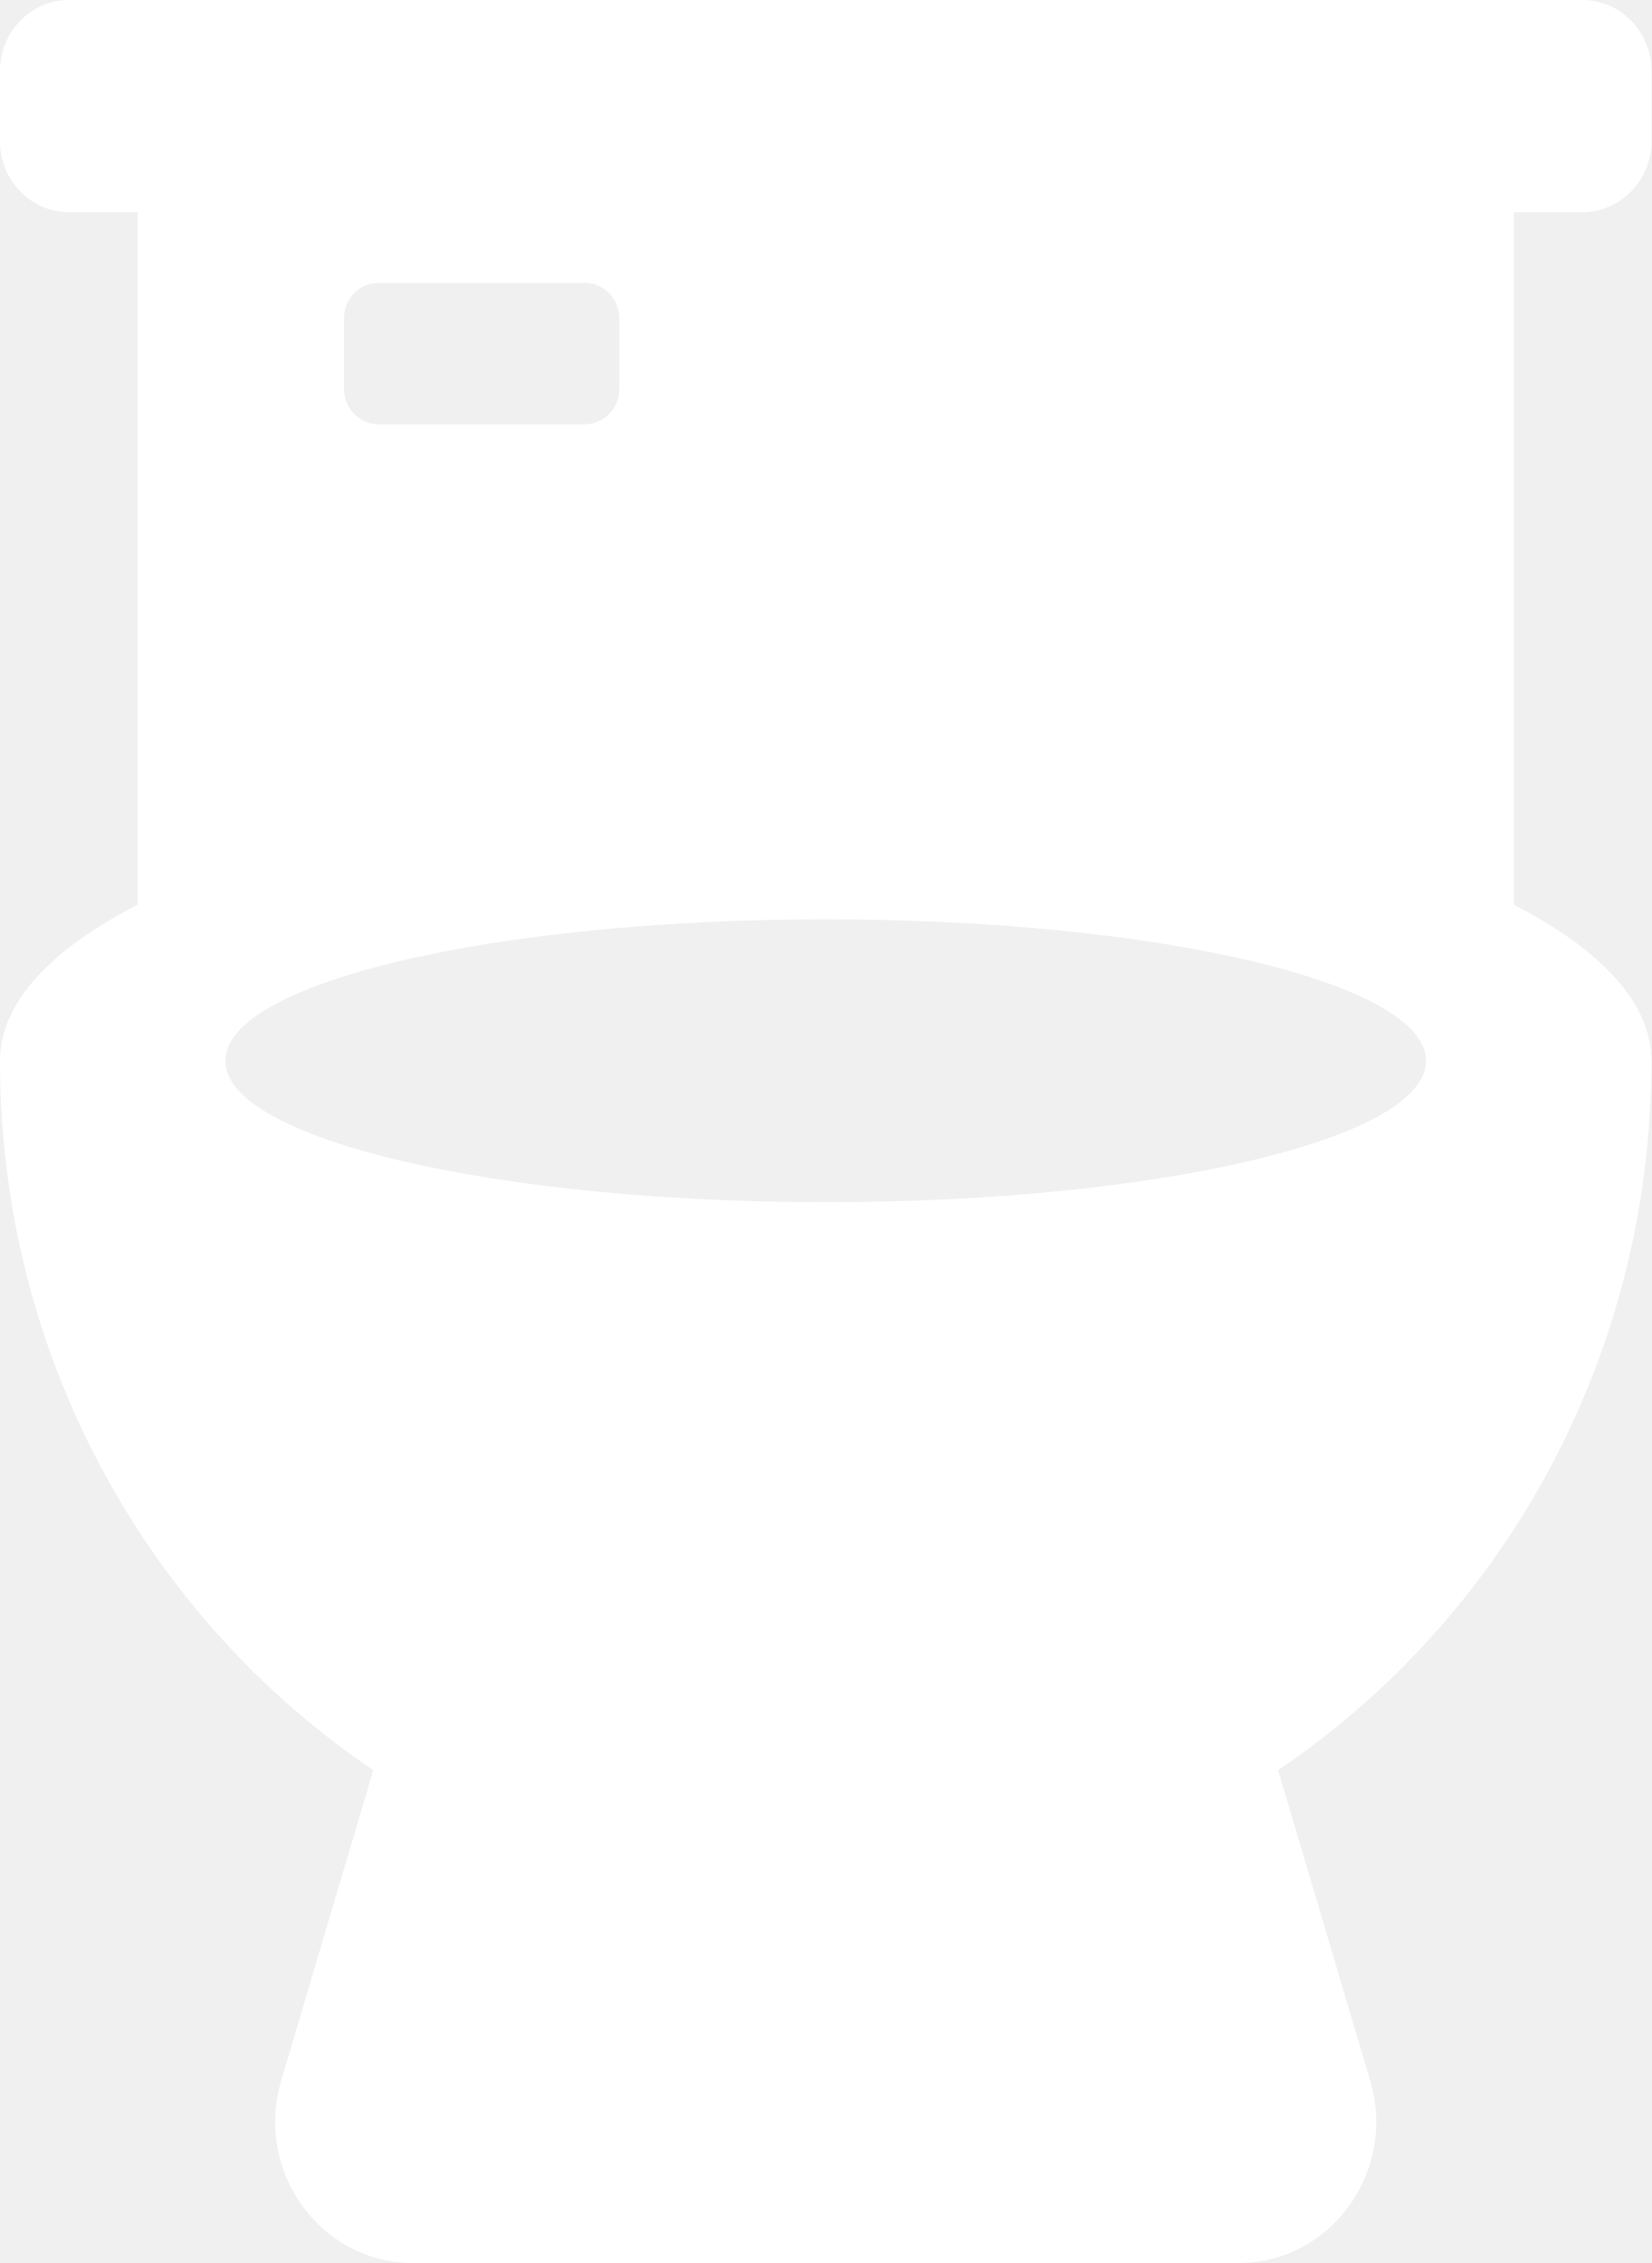
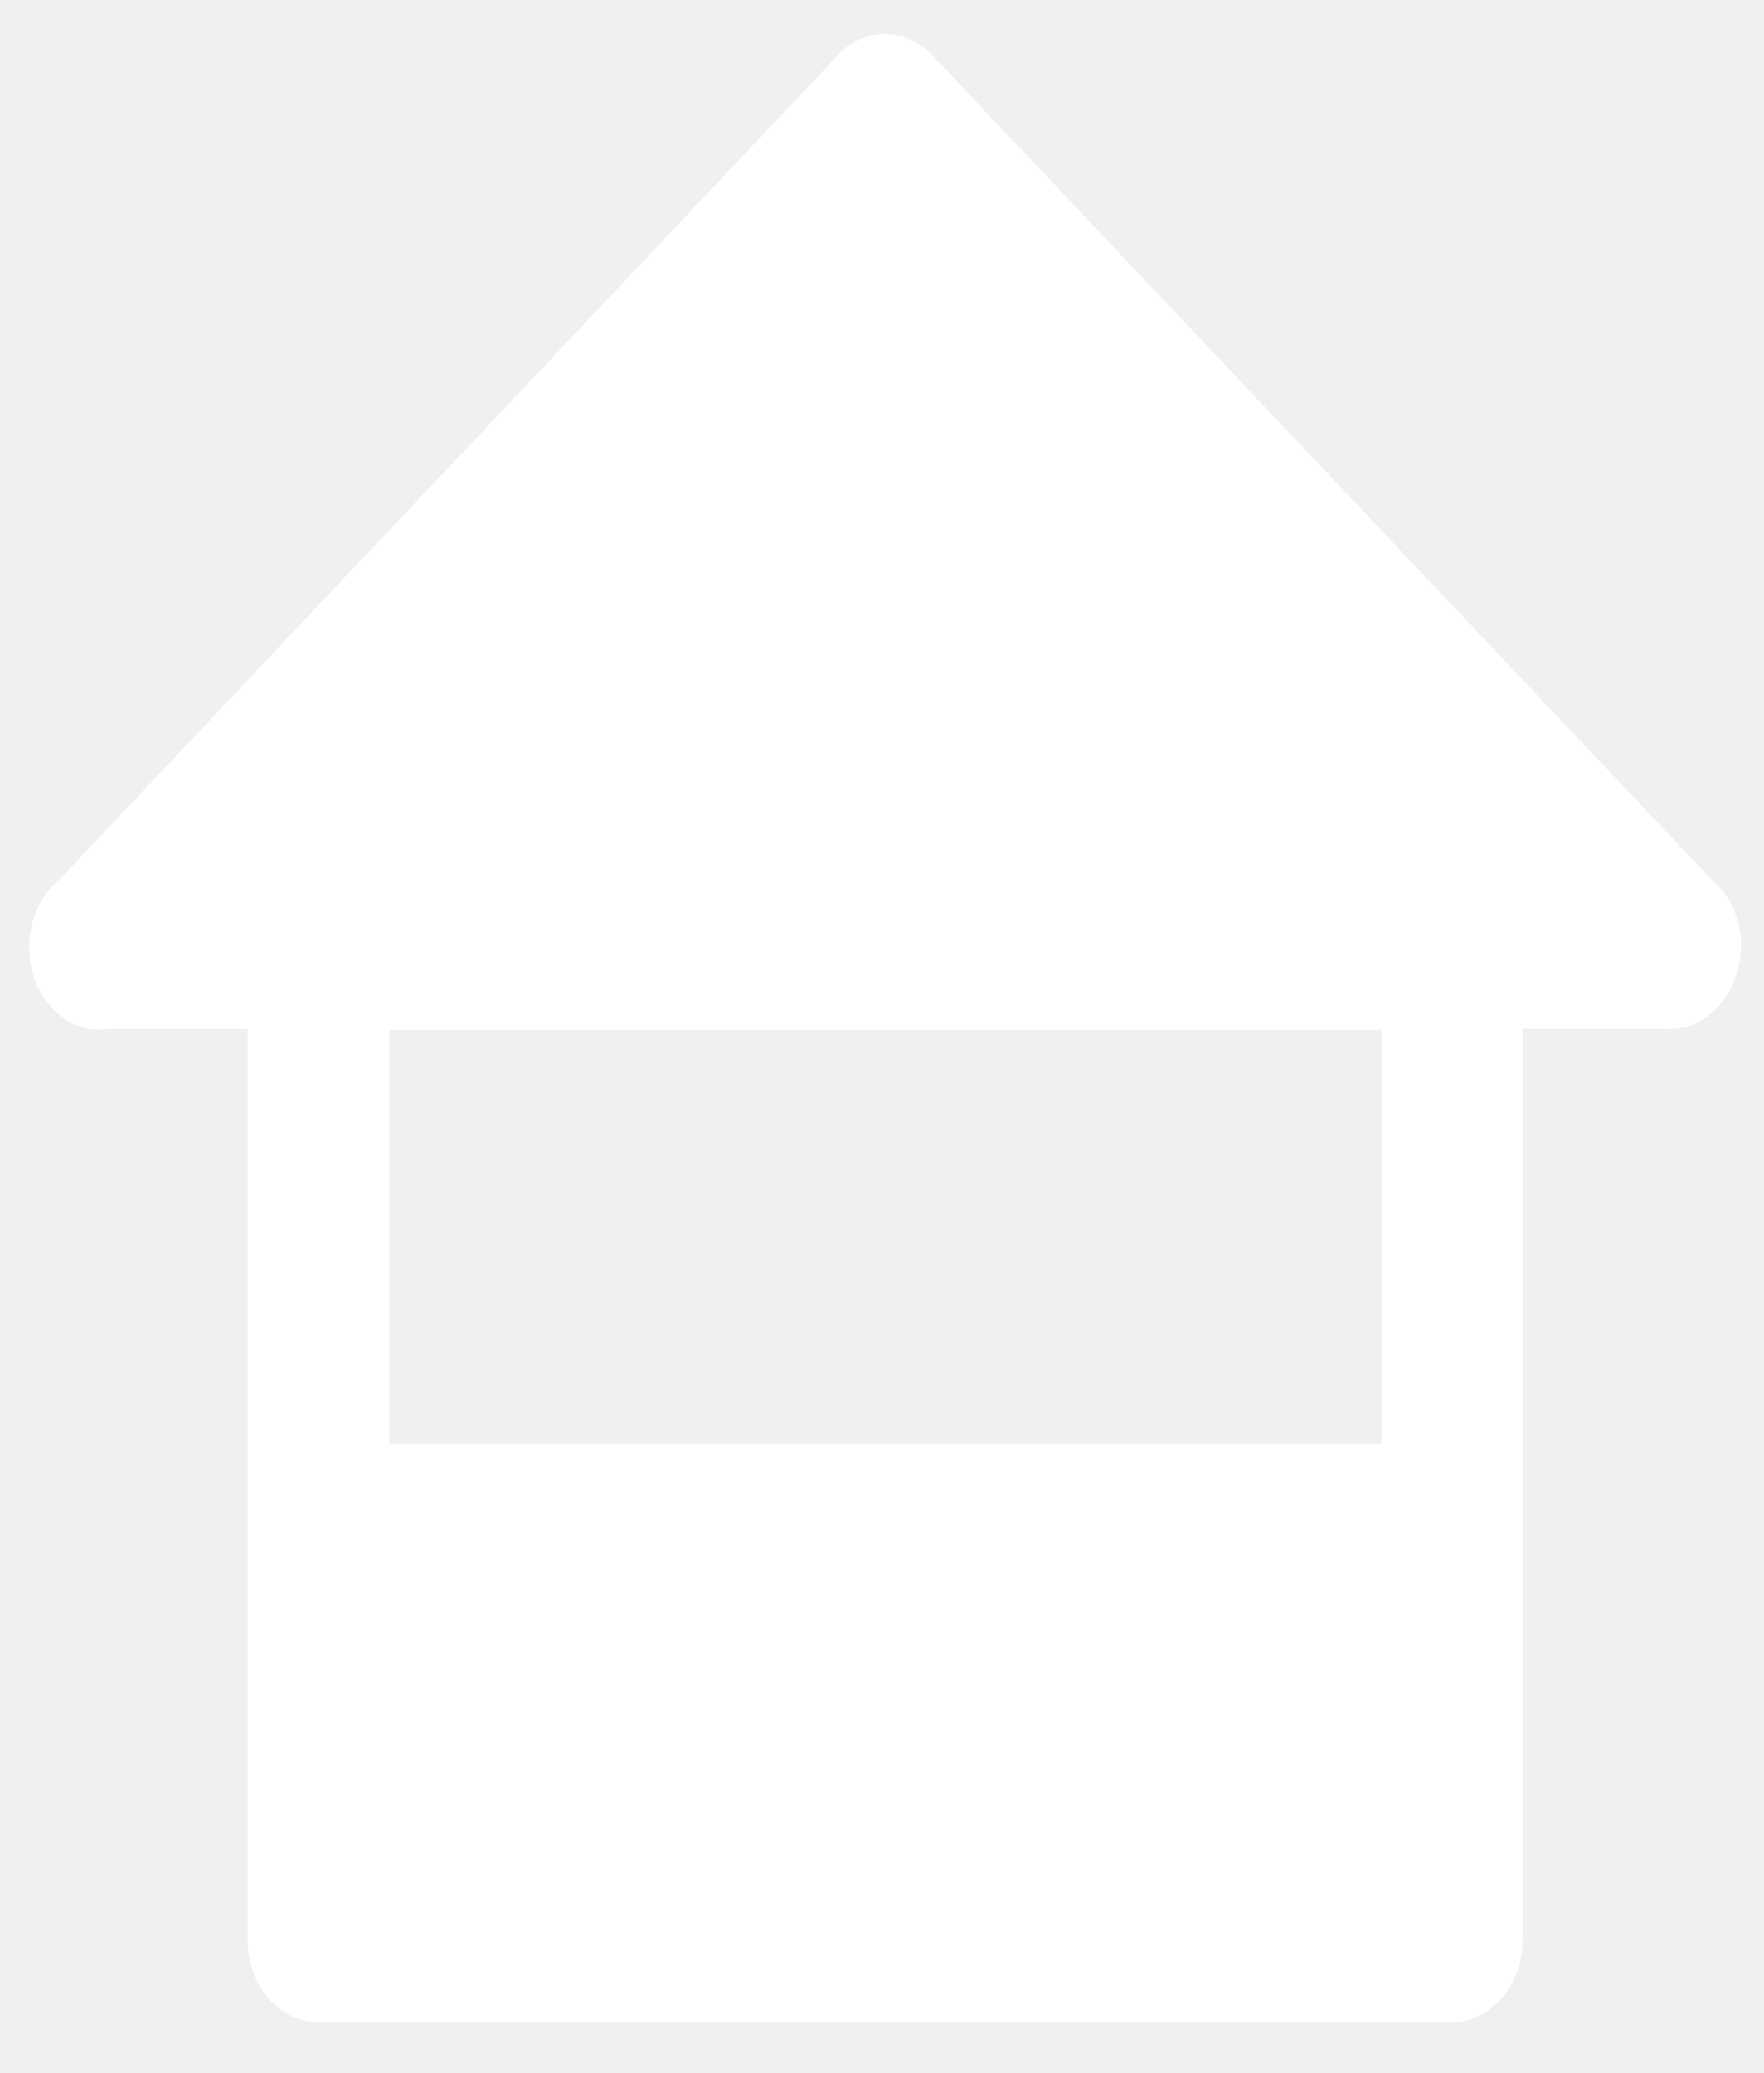
- <svg xmlns="http://www.w3.org/2000/svg" width="54" height="74" viewBox="0 0 54 74" fill="none">
-   <path id="Vector" d="M51.75 6.938C52.987 6.938 54 5.897 54 4.625V2.312C54 1.041 52.987 0 51.75 0H2.25C1.012 0 0 1.041 0 2.312V4.625C0 5.897 1.012 6.938 2.25 6.938H4.5V29.585C1.659 31.045 0 32.794 0 34.688C0 44.4 4.866 52.927 12.206 57.885L9.197 68.031C8.311 70.994 10.477 74 13.5 74H40.5C43.523 74 45.689 70.994 44.803 68.031L41.794 57.885C49.134 52.927 54 44.4 54 34.688C54 32.794 52.341 31.045 49.5 29.585V6.938H51.75ZM11.25 10.406C11.25 9.77 11.756 9.25 12.375 9.25H19.125C19.744 9.25 20.25 9.77 20.25 10.406V12.719C20.25 13.355 19.744 13.875 19.125 13.875H12.375C11.756 13.875 11.25 13.355 11.25 12.719V10.406ZM27 39.312C16.158 39.312 7.369 37.246 7.369 34.688C7.369 32.129 16.158 30.062 27 30.062C37.842 30.062 46.631 32.129 46.631 34.688C46.631 37.246 37.842 39.312 27 39.312Z" fill="white" />
+ <svg xmlns="http://www.w3.org/2000/svg" width="74" height="87" viewBox="0 0 74 87" fill="none">
+   <g id="Property 1=icons">
+     <path id="Vector" d="M71.811 36.906L39.251 2.459C38.079 1.089 36.198 1.089 35.058 2.423C35.058 2.423 35.058 2.423 35.027 2.459L2.498 36.906C1.141 38.023 0.833 40.185 1.758 41.734C2.405 42.815 3.484 43.356 4.594 43.176H10.391V81.406C10.391 83.316 11.717 84.866 13.351 84.866H60.927C62.561 84.866 63.887 83.316 63.887 81.406V43.176H69.838C71.472 43.32 72.89 41.879 73.044 39.969C73.137 38.78 72.674 37.627 71.811 36.906ZM57.967 60.58H16.342V43.212H57.967V60.58Z" fill="white" />
+   </g>
</svg>
